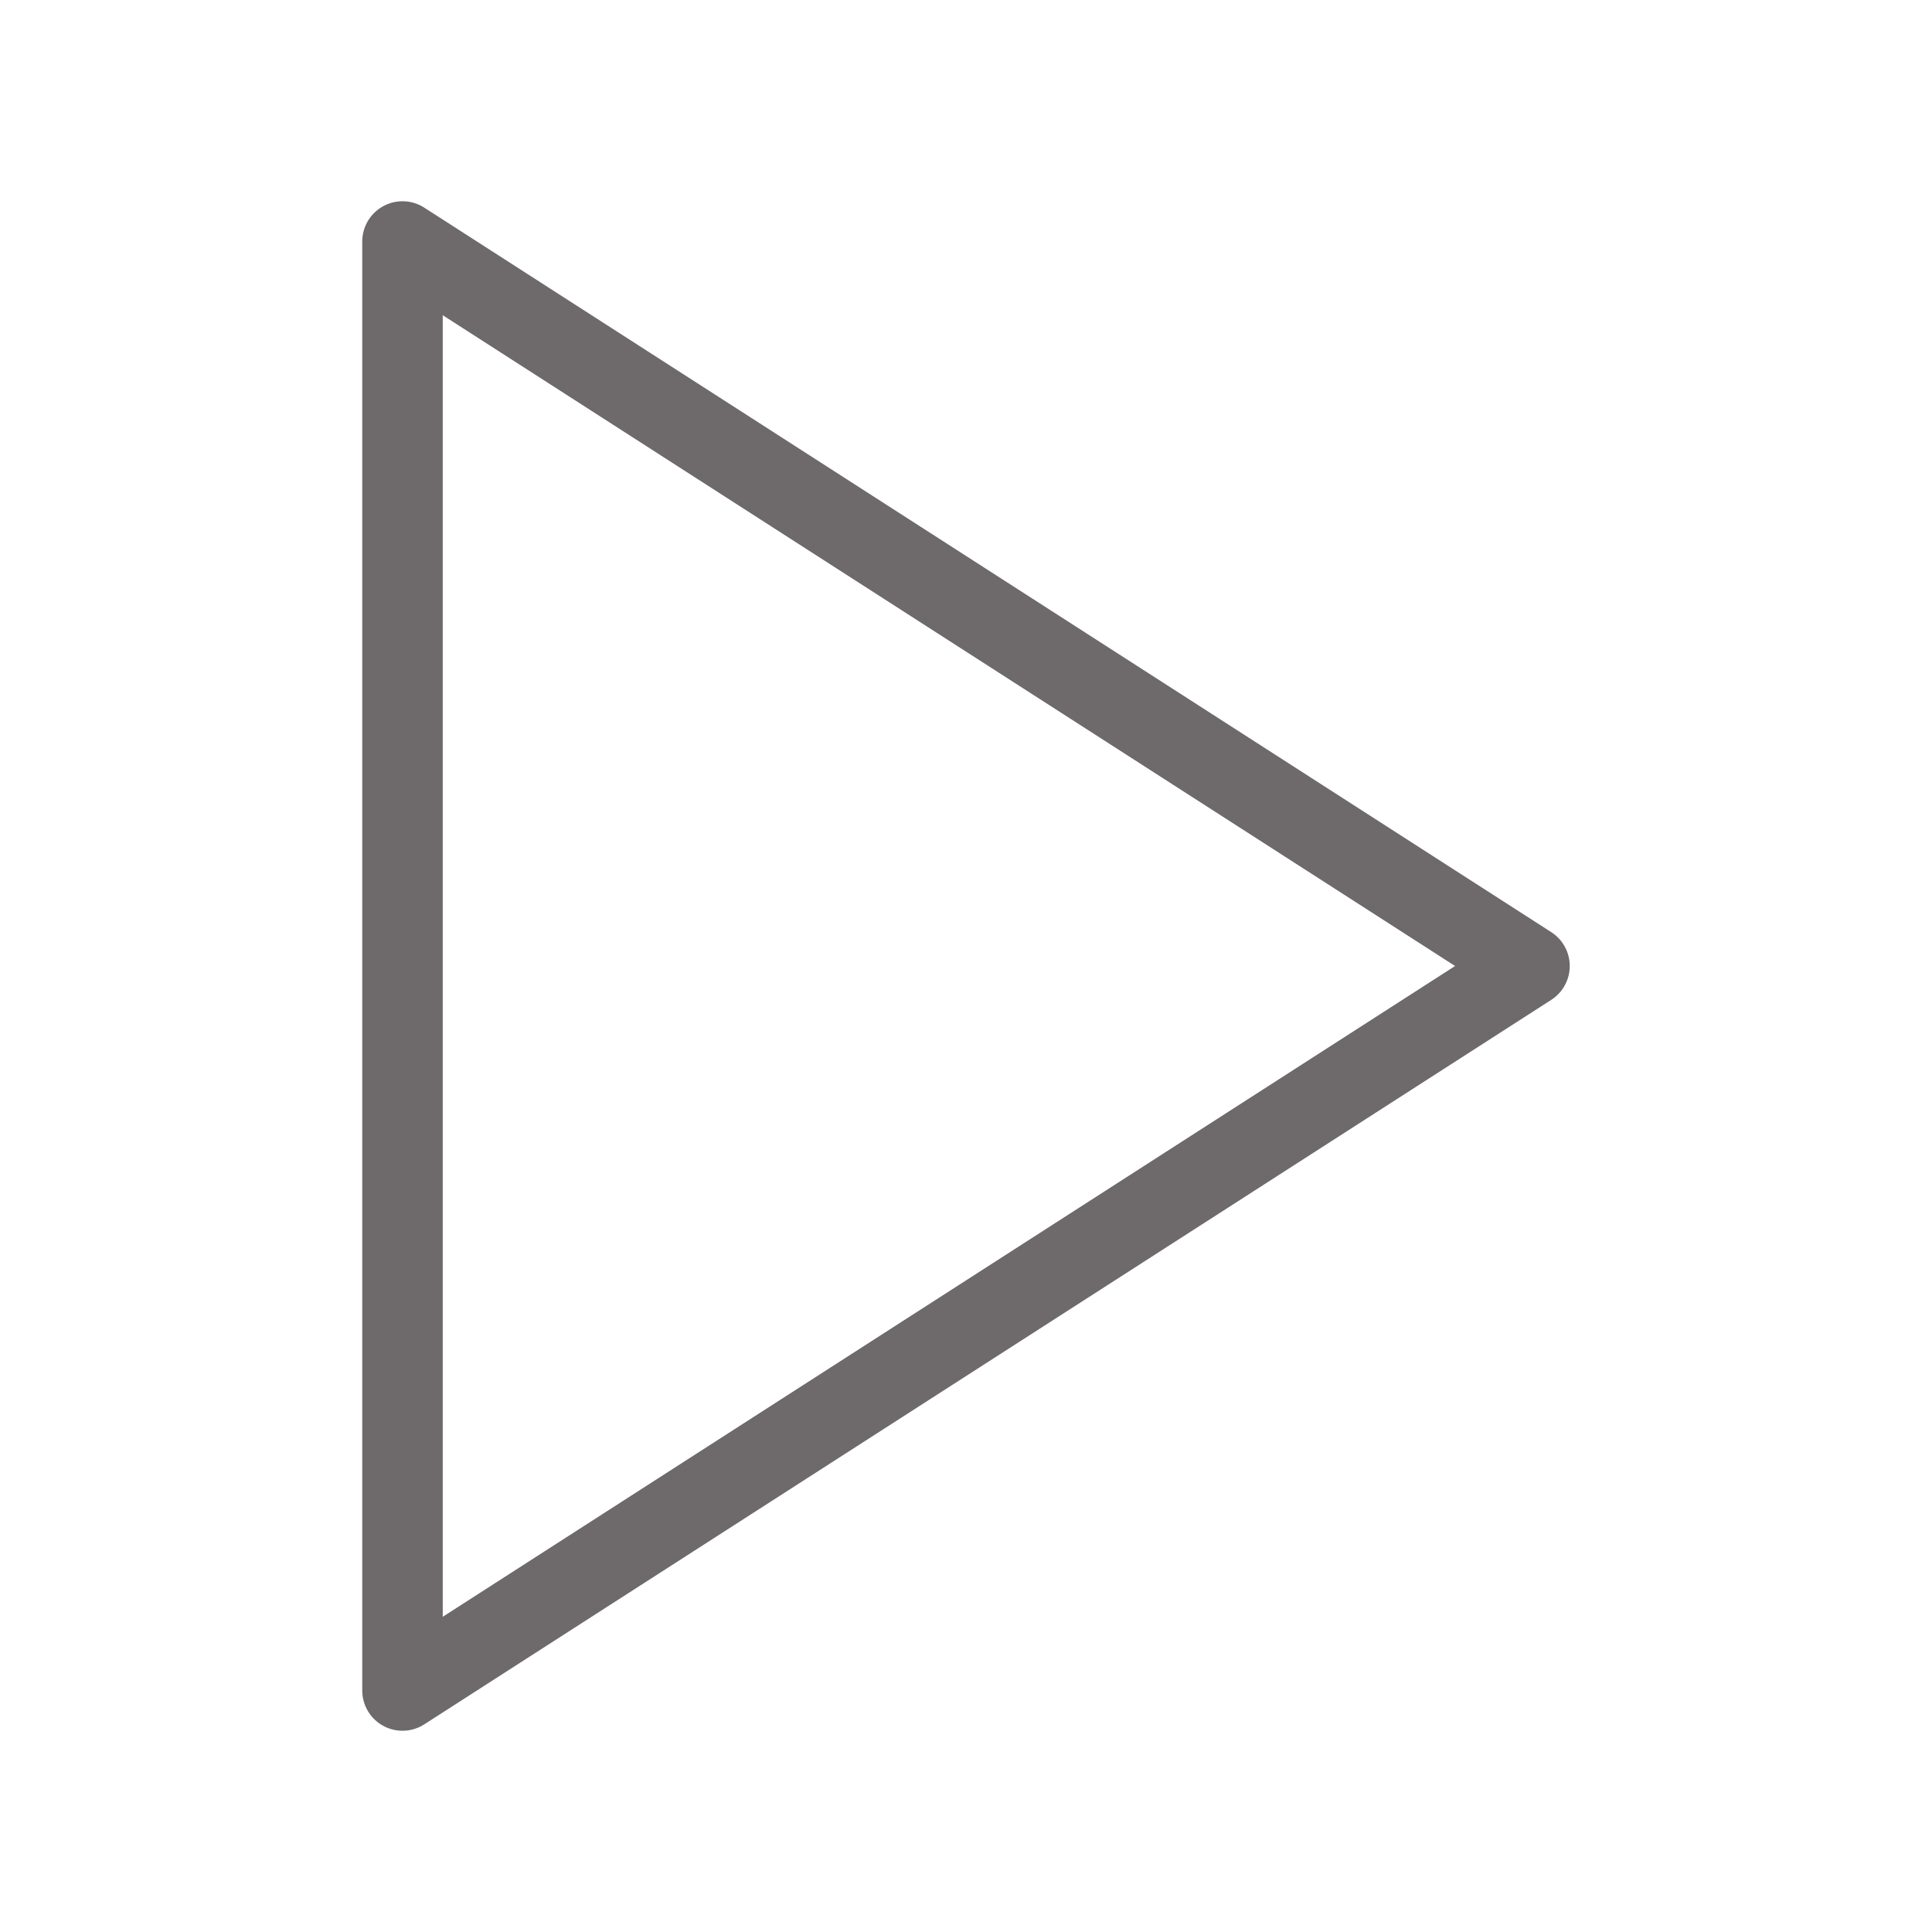
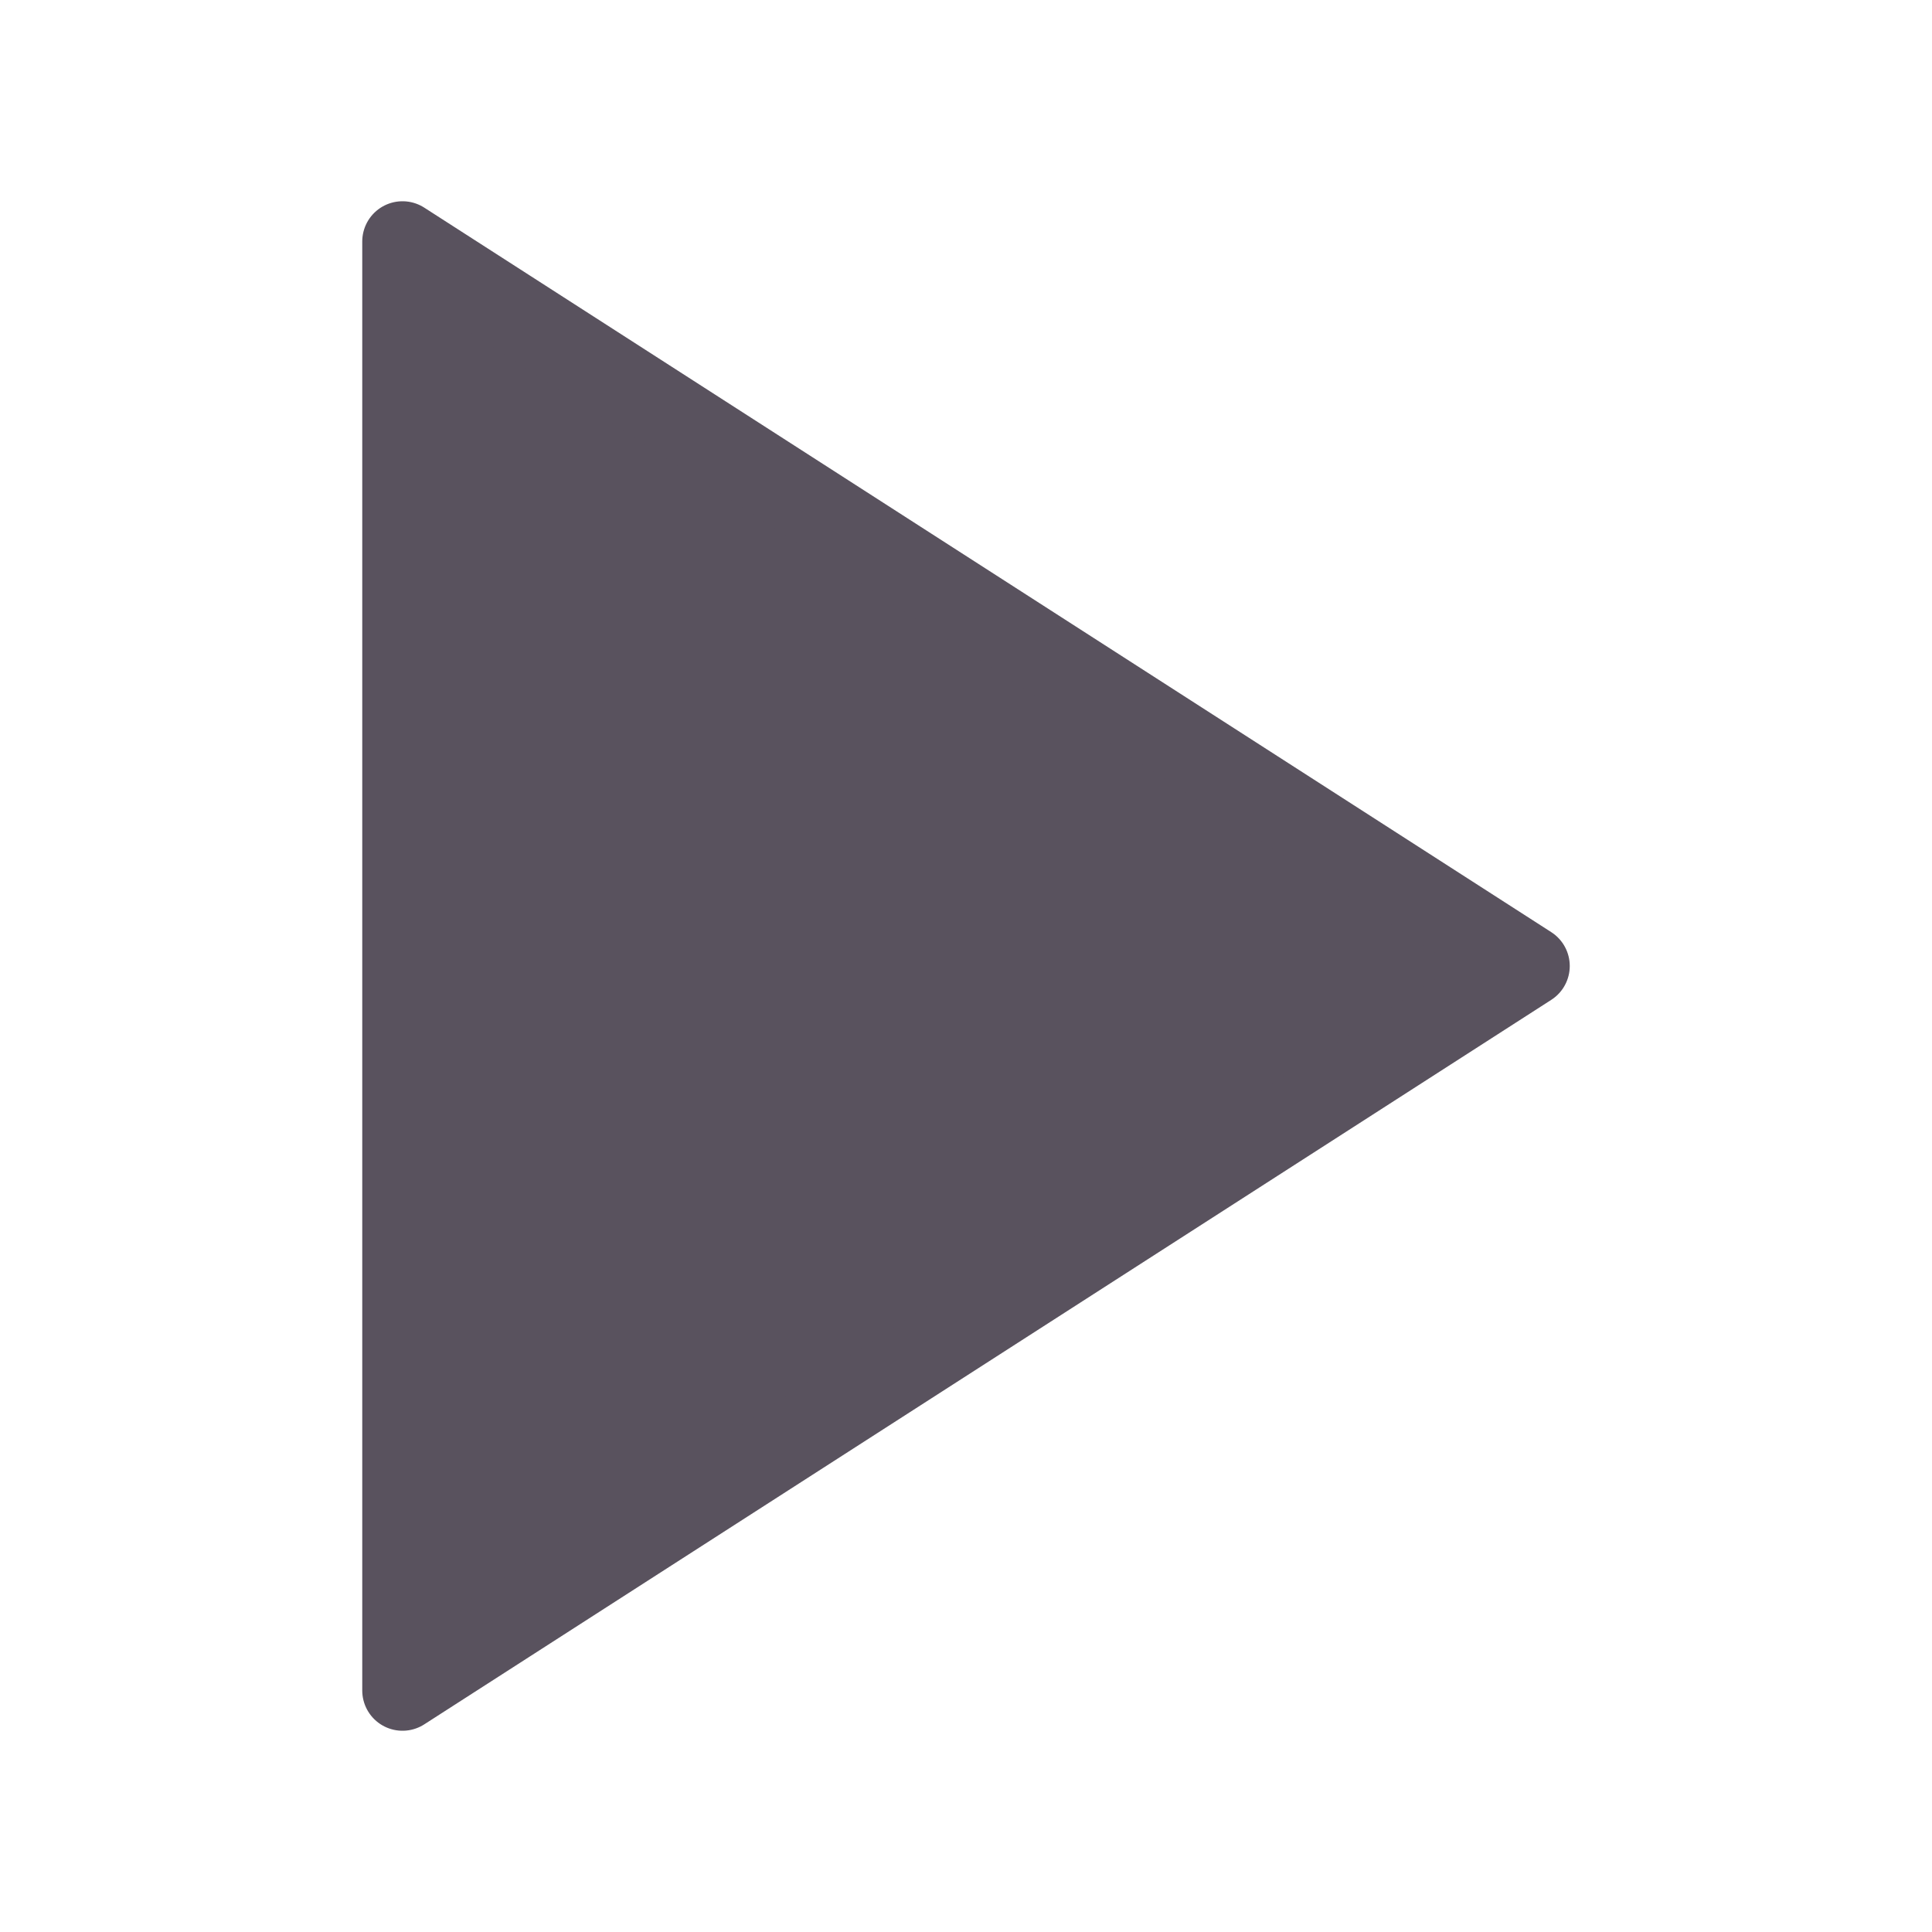
- <svg xmlns="http://www.w3.org/2000/svg" width="64" height="64" viewBox="0 0 24 24" fill="none" stroke="#6e6a6b" stroke-width="1" stroke-linecap="round" stroke-linejoin="round" class="feather feather-play">
+ <svg xmlns="http://www.w3.org/2000/svg" width="64" height="64" viewBox="0 0 24 24" fill="#59525e" stroke="#59525e" stroke-width="1" stroke-linecap="round" stroke-linejoin="round" class="feather feather-play">
  <polygon points="5 3 19 12 5 21 5 3" />
</svg>
